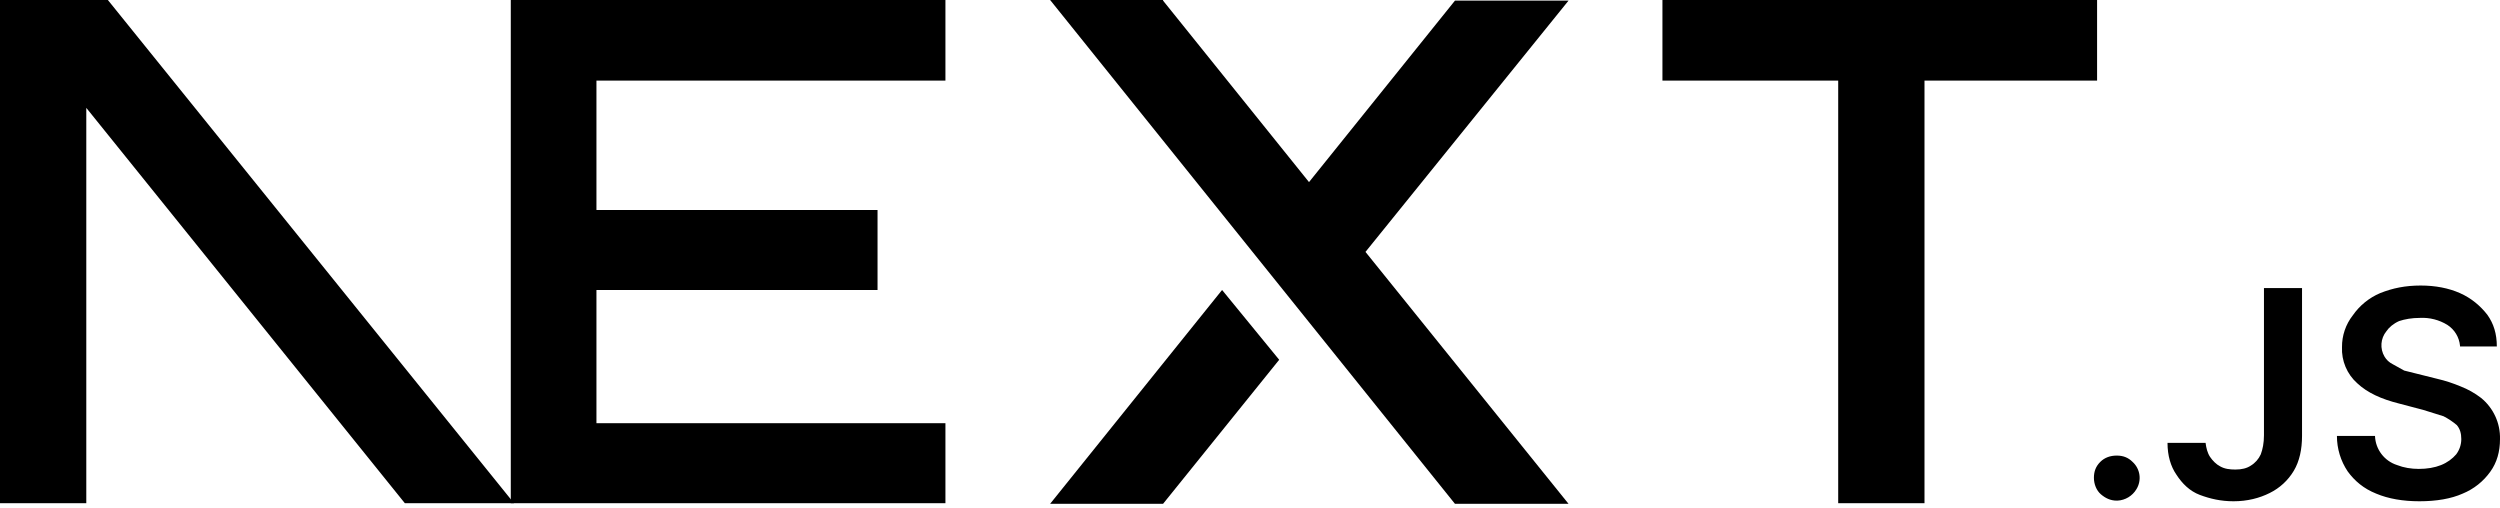
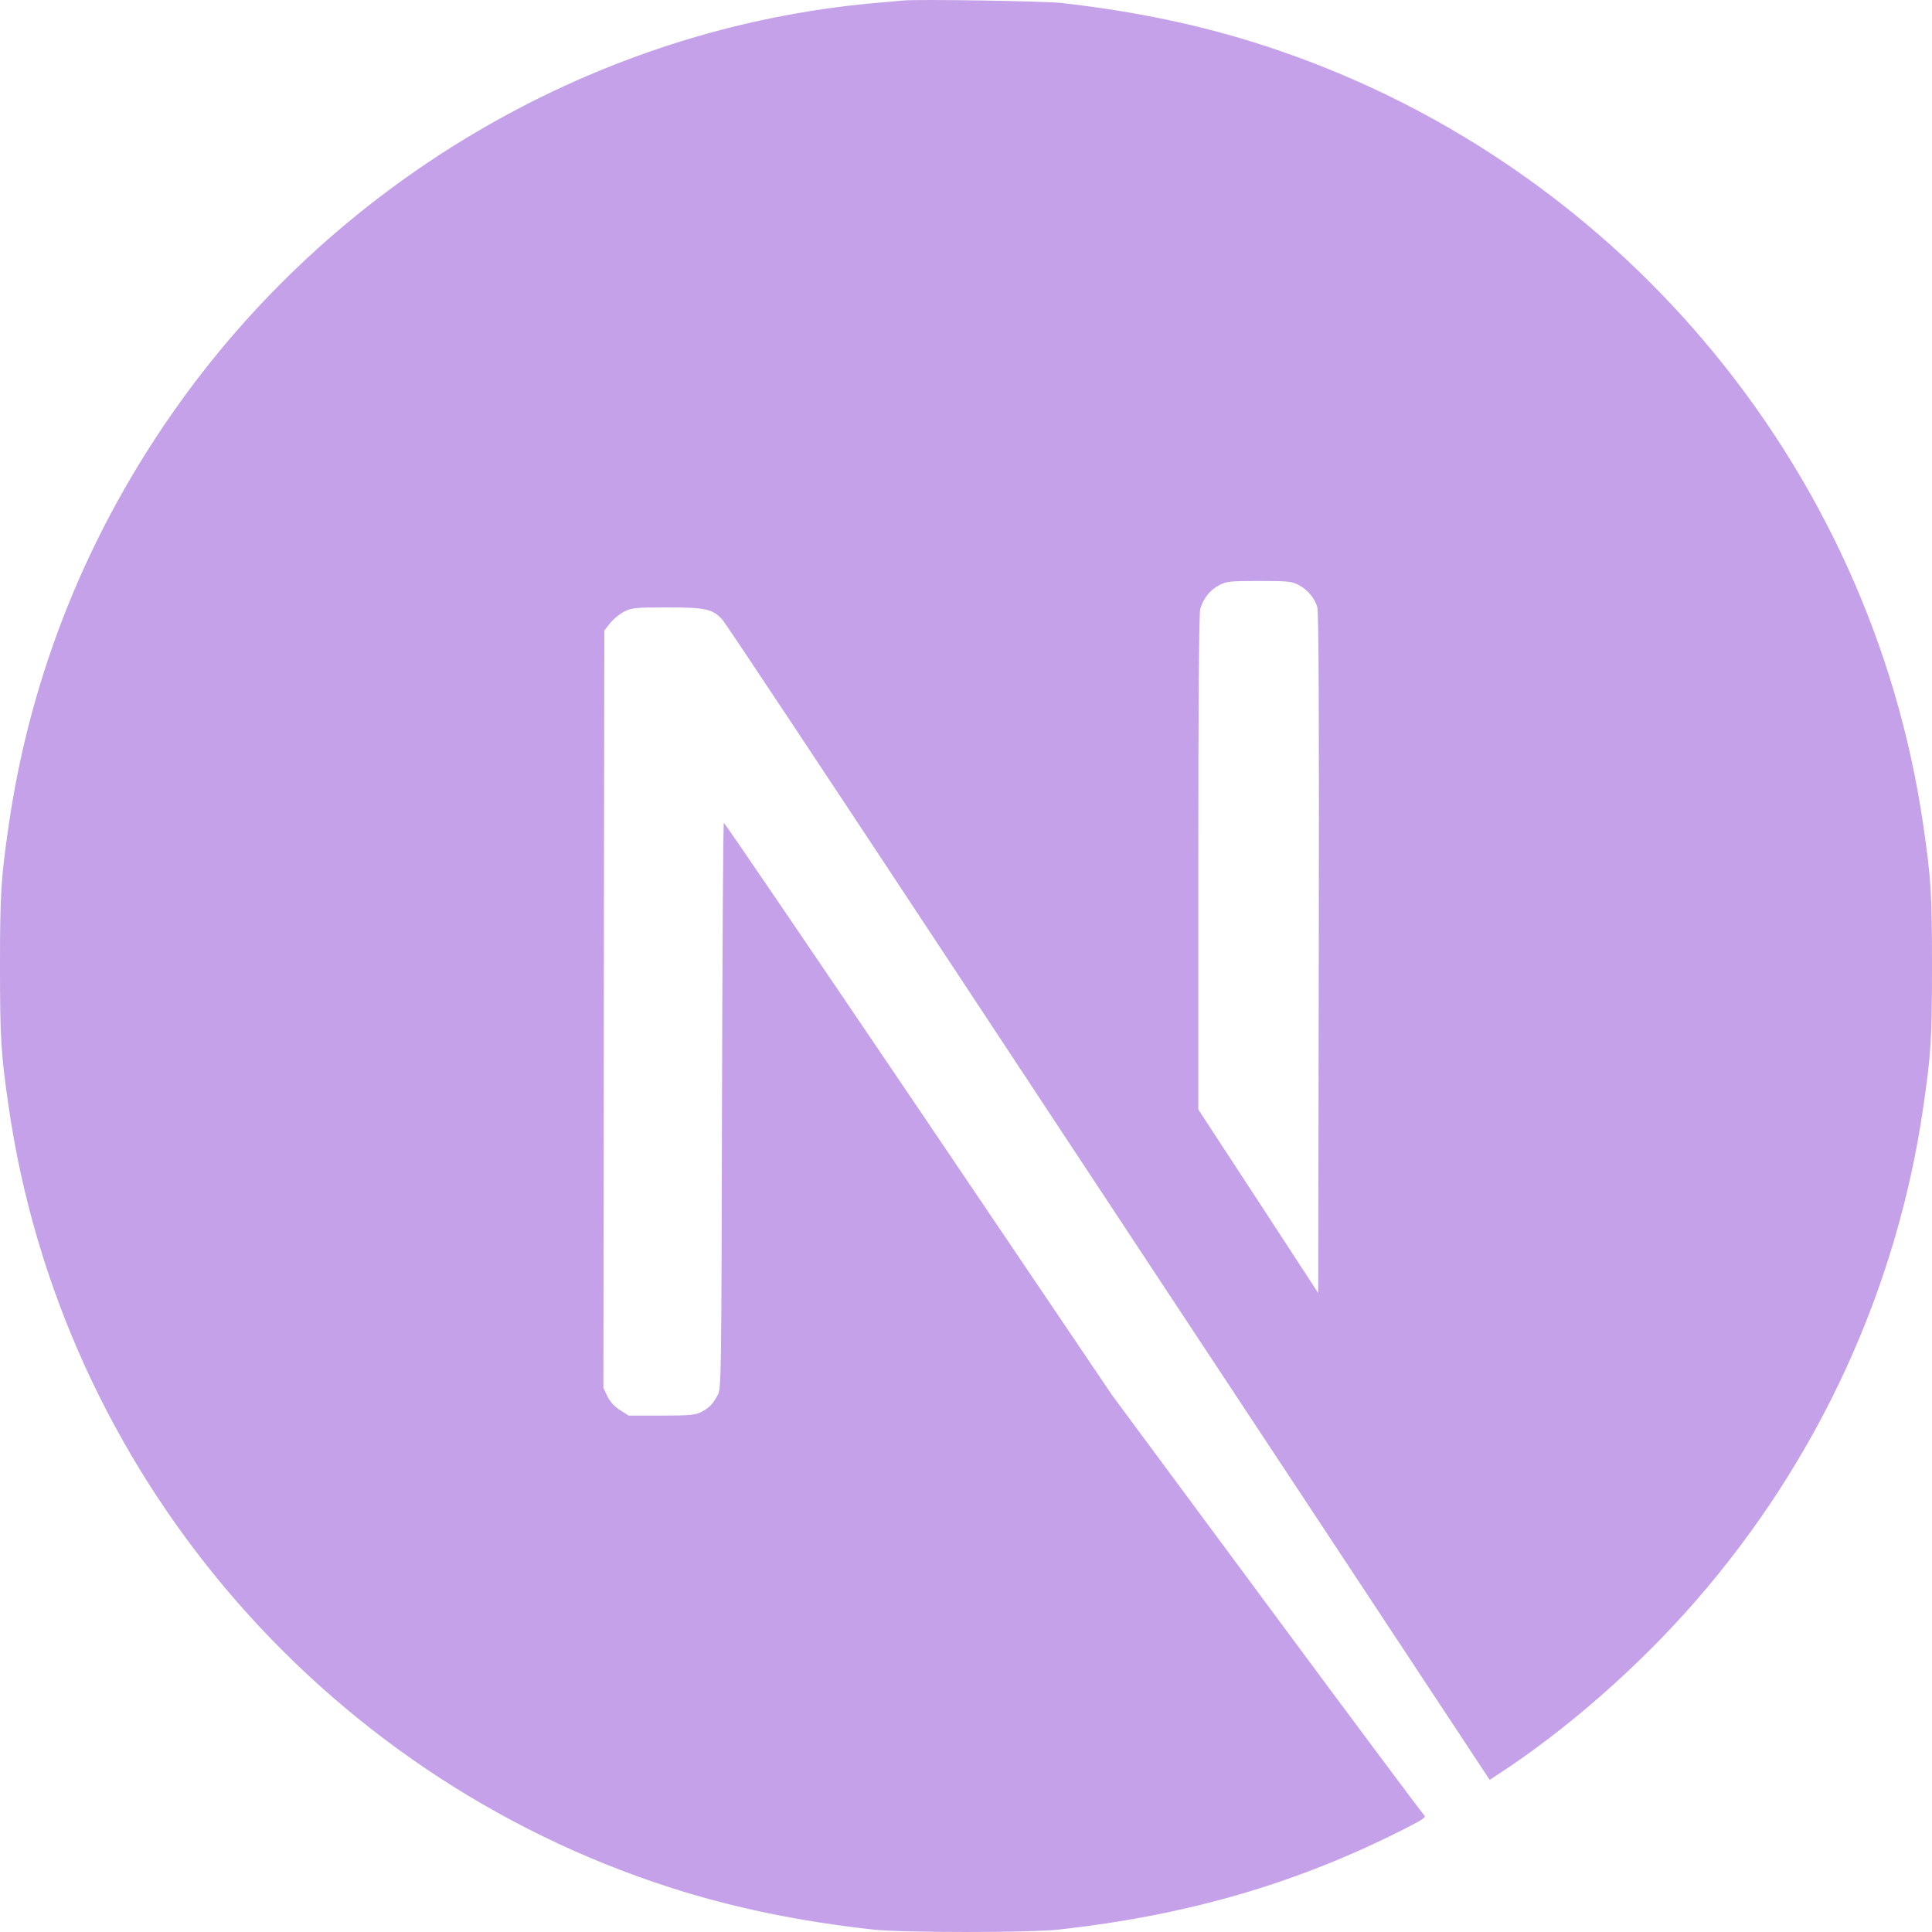
- <svg xmlns="http://www.w3.org/2000/svg" fill="none" viewBox="0 0 394 80">
-   <path fill="#000" d="M262 0h68.5v12.7h-27.2v66.6h-13.6V12.7H262V0ZM149 0v12.7H94v20.4h44.3v12.6H94v21h55v12.6H80.5V0h68.7zm34.3 0h-17.8l63.8 79.4h17.9l-32-39.7 32-39.6h-17.9l-23 28.6-23-28.6zm18.3 56.7-9-11-27.1 33.7h17.8l18.3-22.7z" />
-   <path fill="#000" d="M81 79.3 17 0H0v79.3h13.6V17l50.2 62.3H81Zm252.6-.4c-1 0-1.8-.4-2.5-1s-1.1-1.6-1.1-2.6.3-1.8 1-2.5 1.6-1 2.6-1 1.8.3 2.5 1a3.4 3.4 0 0 1 .6 4.3 3.7 3.7 0 0 1-3 1.8zm23.2-33.5h6v23.3c0 2.1-.4 4-1.3 5.5a9.1 9.1 0 0 1-3.8 3.5c-1.6.8-3.5 1.3-5.7 1.3-2 0-3.7-.4-5.3-1s-2.8-1.8-3.7-3.2c-.9-1.3-1.4-3-1.4-5h6c.1.8.3 1.6.7 2.2s1 1.2 1.6 1.5c.7.4 1.5.5 2.4.5 1 0 1.8-.2 2.4-.6a4 4 0 0 0 1.6-1.8c.3-.8.5-1.8.5-3V45.5zm30.9 9.1a4.4 4.4 0 0 0-2-3.3 7.5 7.5 0 0 0-4.3-1.1c-1.3 0-2.4.2-3.3.5-.9.4-1.6 1-2 1.6a3.5 3.5 0 0 0-.3 4c.3.5.7.9 1.3 1.2l1.8 1 2 .5 3.2.8c1.3.3 2.5.7 3.7 1.2a13 13 0 0 1 3.2 1.8 8.1 8.1 0 0 1 3 6.5c0 2-.5 3.7-1.5 5.1a10 10 0 0 1-4.4 3.5c-1.8.8-4.1 1.2-6.8 1.2-2.6 0-4.9-.4-6.8-1.2-2-.8-3.4-2-4.5-3.5a10 10 0 0 1-1.7-5.6h6a5 5 0 0 0 3.5 4.6c1 .4 2.2.6 3.4.6 1.3 0 2.5-.2 3.5-.6 1-.4 1.8-1 2.4-1.7a4 4 0 0 0 .8-2.4c0-.9-.2-1.6-.7-2.2a11 11 0 0 0-2.1-1.4l-3.2-1-3.8-1c-2.8-.7-5-1.7-6.6-3.2a7.2 7.2 0 0 1-2.4-5.7 8 8 0 0 1 1.7-5 10 10 0 0 1 4.3-3.5c2-.8 4-1.2 6.4-1.2 2.3 0 4.4.4 6.2 1.2 1.8.8 3.2 2 4.3 3.4 1 1.4 1.5 3 1.5 5h-5.8z" />
+ <svg xmlns="http://www.w3.org/2000/svg" viewBox="0 0 256 256" version="1.1" preserveAspectRatio="xMidYMid" fill="currentColor">
+   <g id="SVGRepo_bgCarrier" stroke-width="0" />
+   <g id="SVGRepo_tracerCarrier" stroke-linecap="round" stroke-linejoin="round" />
+   <g id="SVGRepo_iconCarrier">
+     <g>
+       <path d="M119.617,0.069 C119.066,0.119 117.315,0.294 115.738,0.419 C79.378,3.697 45.319,23.313 23.748,53.463 C11.736,70.227 4.054,89.243 1.151,109.385 C0.125,116.415 0,118.492 0,128.025 C0,137.558 0.125,139.635 1.151,146.666 C8.108,194.73 42.316,235.114 88.712,250.076 C97.02,252.754 105.778,254.58 115.738,255.681 C119.617,256.106 136.383,256.106 140.262,255.681 C157.454,253.779 172.018,249.526 186.382,242.195 C188.584,241.069 189.01,240.769 188.709,240.518 C188.509,240.368 179.125,227.783 167.864,212.57 L147.394,184.922 L121.744,146.966 C107.63,126.098 96.019,109.034 95.919,109.034 C95.819,109.009 95.718,125.873 95.668,146.465 C95.593,182.52 95.568,183.971 95.118,184.822 C94.467,186.048 93.967,186.549 92.916,187.099 C92.115,187.499 91.414,187.574 87.636,187.574 L83.306,187.574 L82.155,186.849 C81.404,186.373 80.854,185.748 80.479,185.022 L79.953,183.896 L80.003,133.73 L80.078,83.538 L80.854,82.562 C81.254,82.037 82.105,81.361 82.706,81.036 C83.732,80.536 84.132,80.486 88.461,80.486 C93.566,80.486 94.417,80.686 95.743,82.137 C96.119,82.537 110.007,103.455 126.624,128.651 C143.24,153.846 165.962,188.25 177.123,205.139 L197.393,235.84 L198.419,235.164 C207.503,229.259 217.112,220.852 224.719,212.095 C240.91,193.504 251.345,170.836 254.849,146.666 C255.875,139.635 256,137.558 256,128.025 C256,118.492 255.875,116.415 254.849,109.385 C247.892,61.32 213.684,20.936 167.288,5.974 C159.105,3.322 150.397,1.495 140.637,0.394 C138.235,0.144 121.694,-0.131 119.617,0.069 L119.617,0.069 Z M172.018,77.483 C173.219,78.084 174.195,79.235 174.545,80.436 C174.746,81.086 174.796,94.998 174.746,126.349 L174.671,171.336 L166.738,159.176 L158.78,147.016 L158.78,114.314 C158.78,93.171 158.88,81.286 159.03,80.711 C159.431,79.31 160.307,78.209 161.508,77.558 C162.534,77.033 162.909,76.983 166.838,76.983 C170.542,76.983 171.192,77.033 172.018,77.483 Z" fill="#c4a1e8">
+       </path>
+     </g>
+   </g>
</svg>
